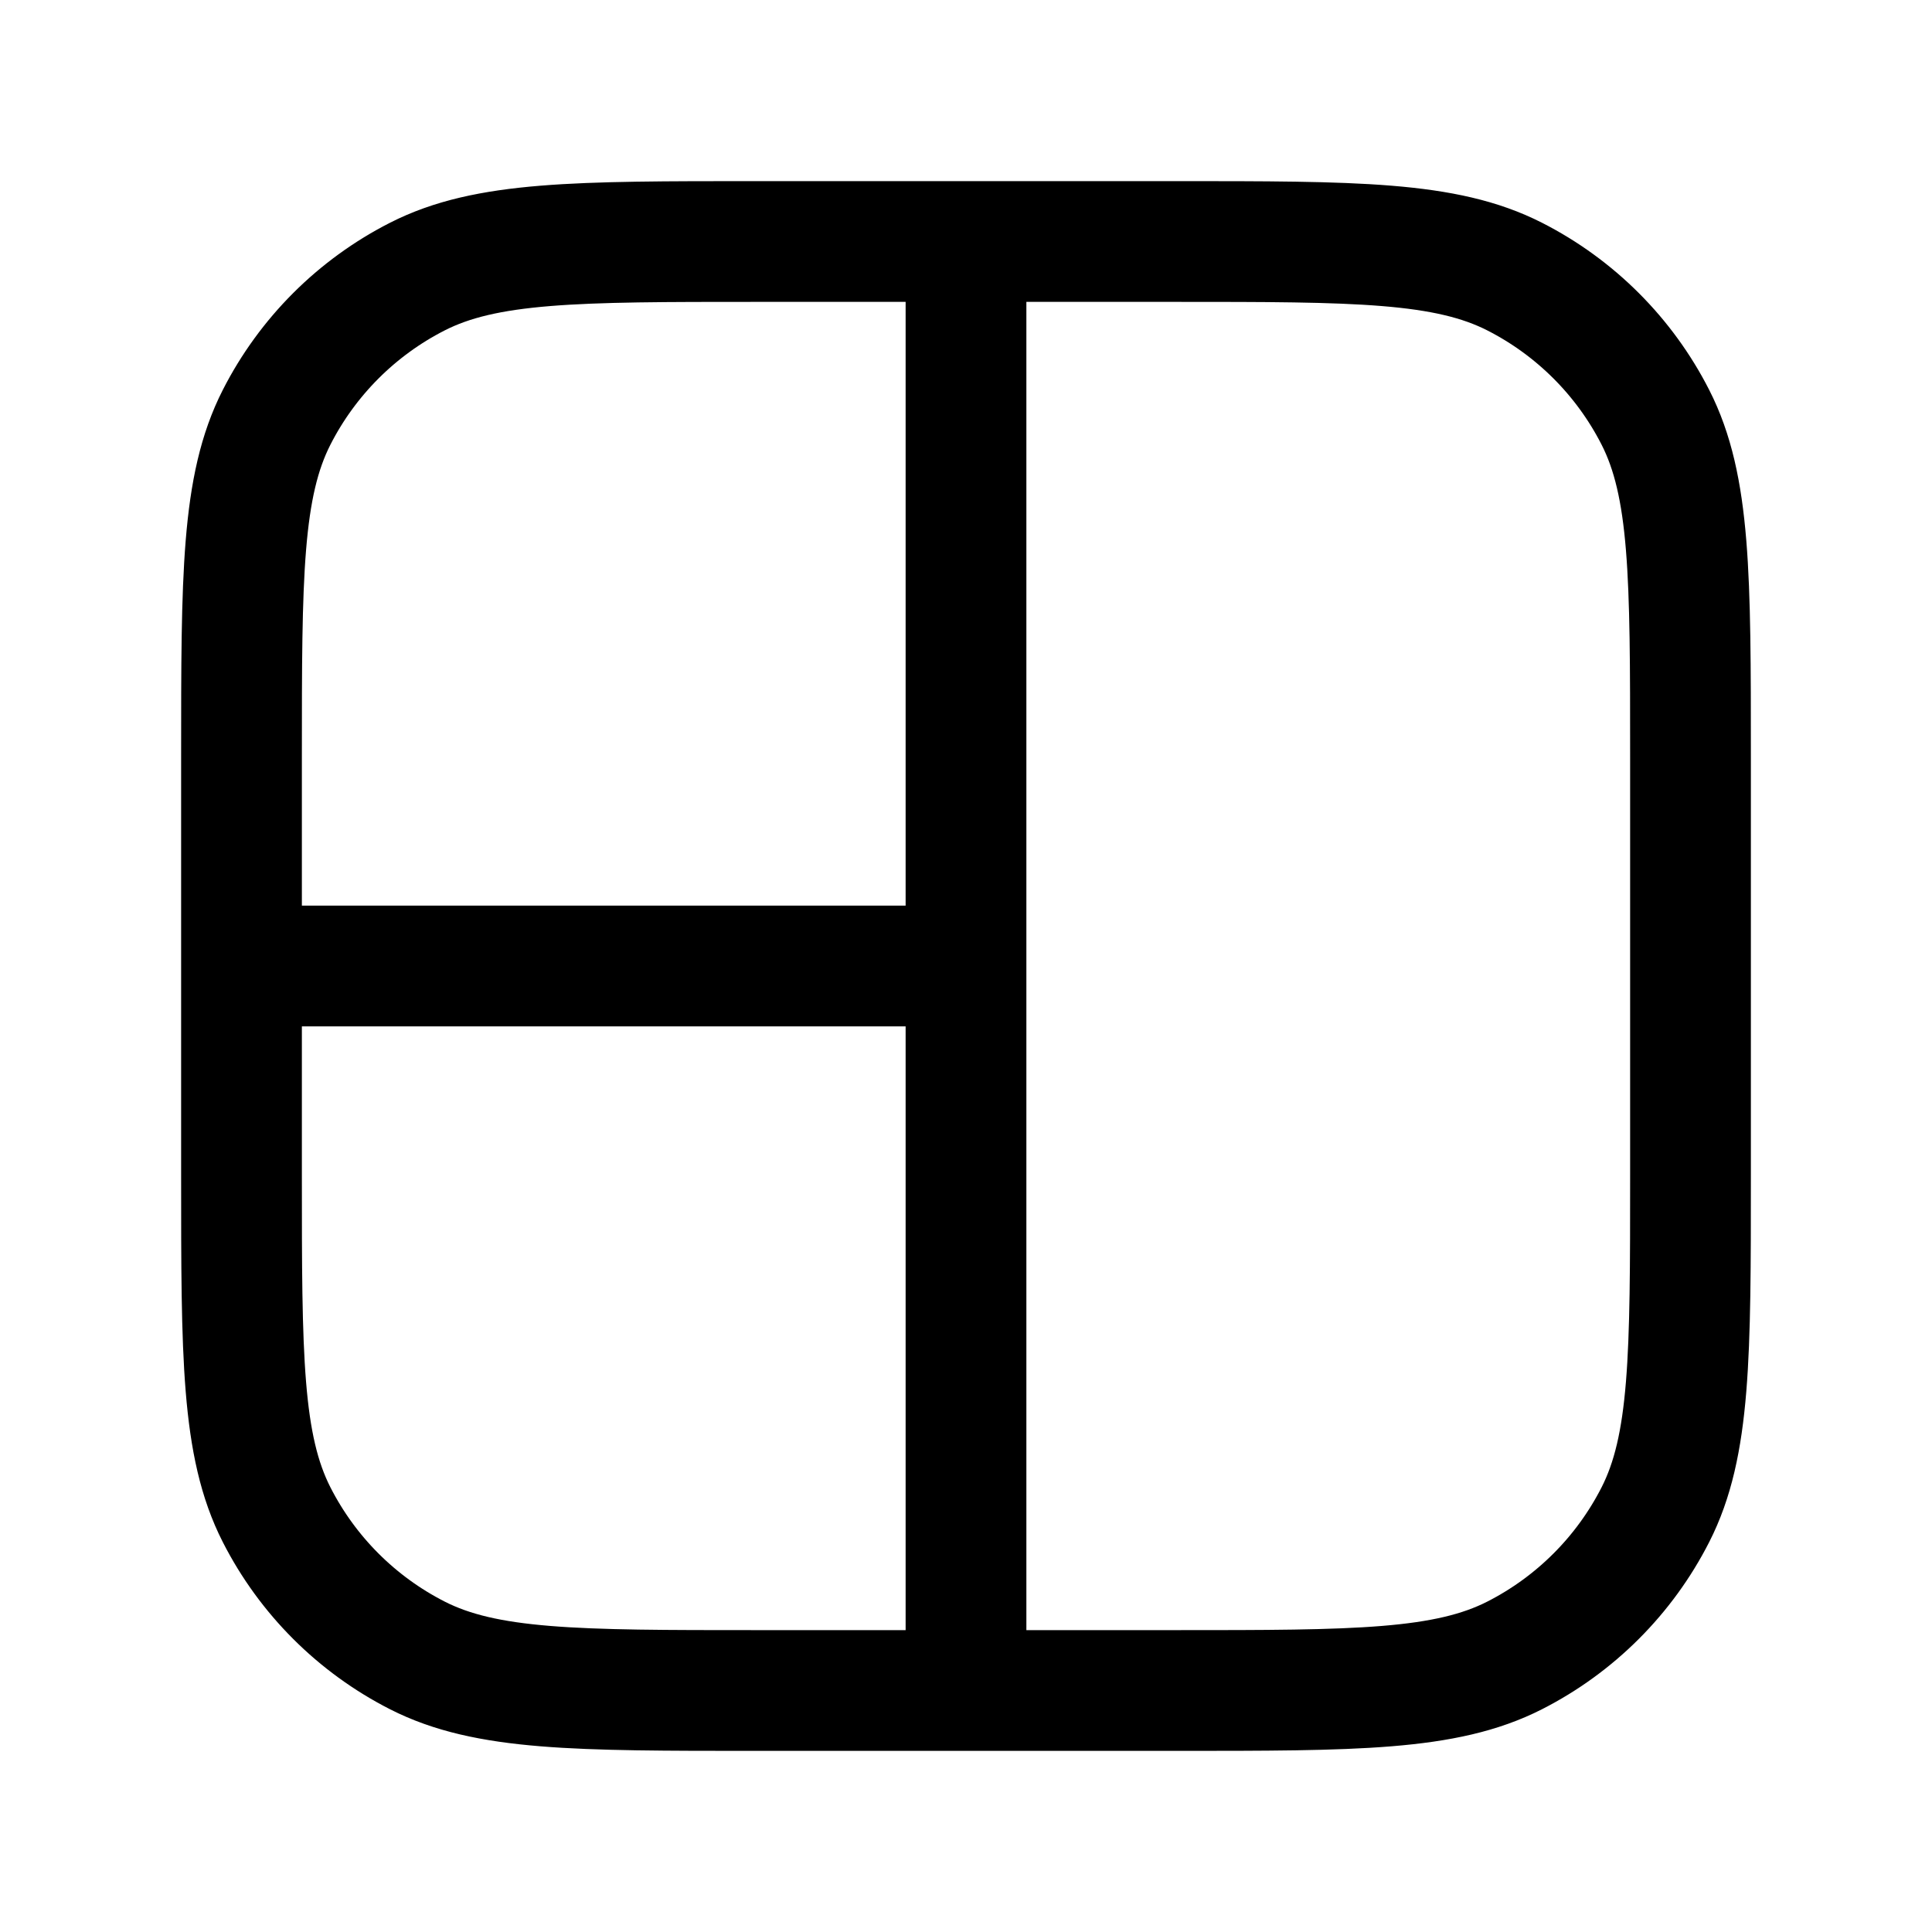
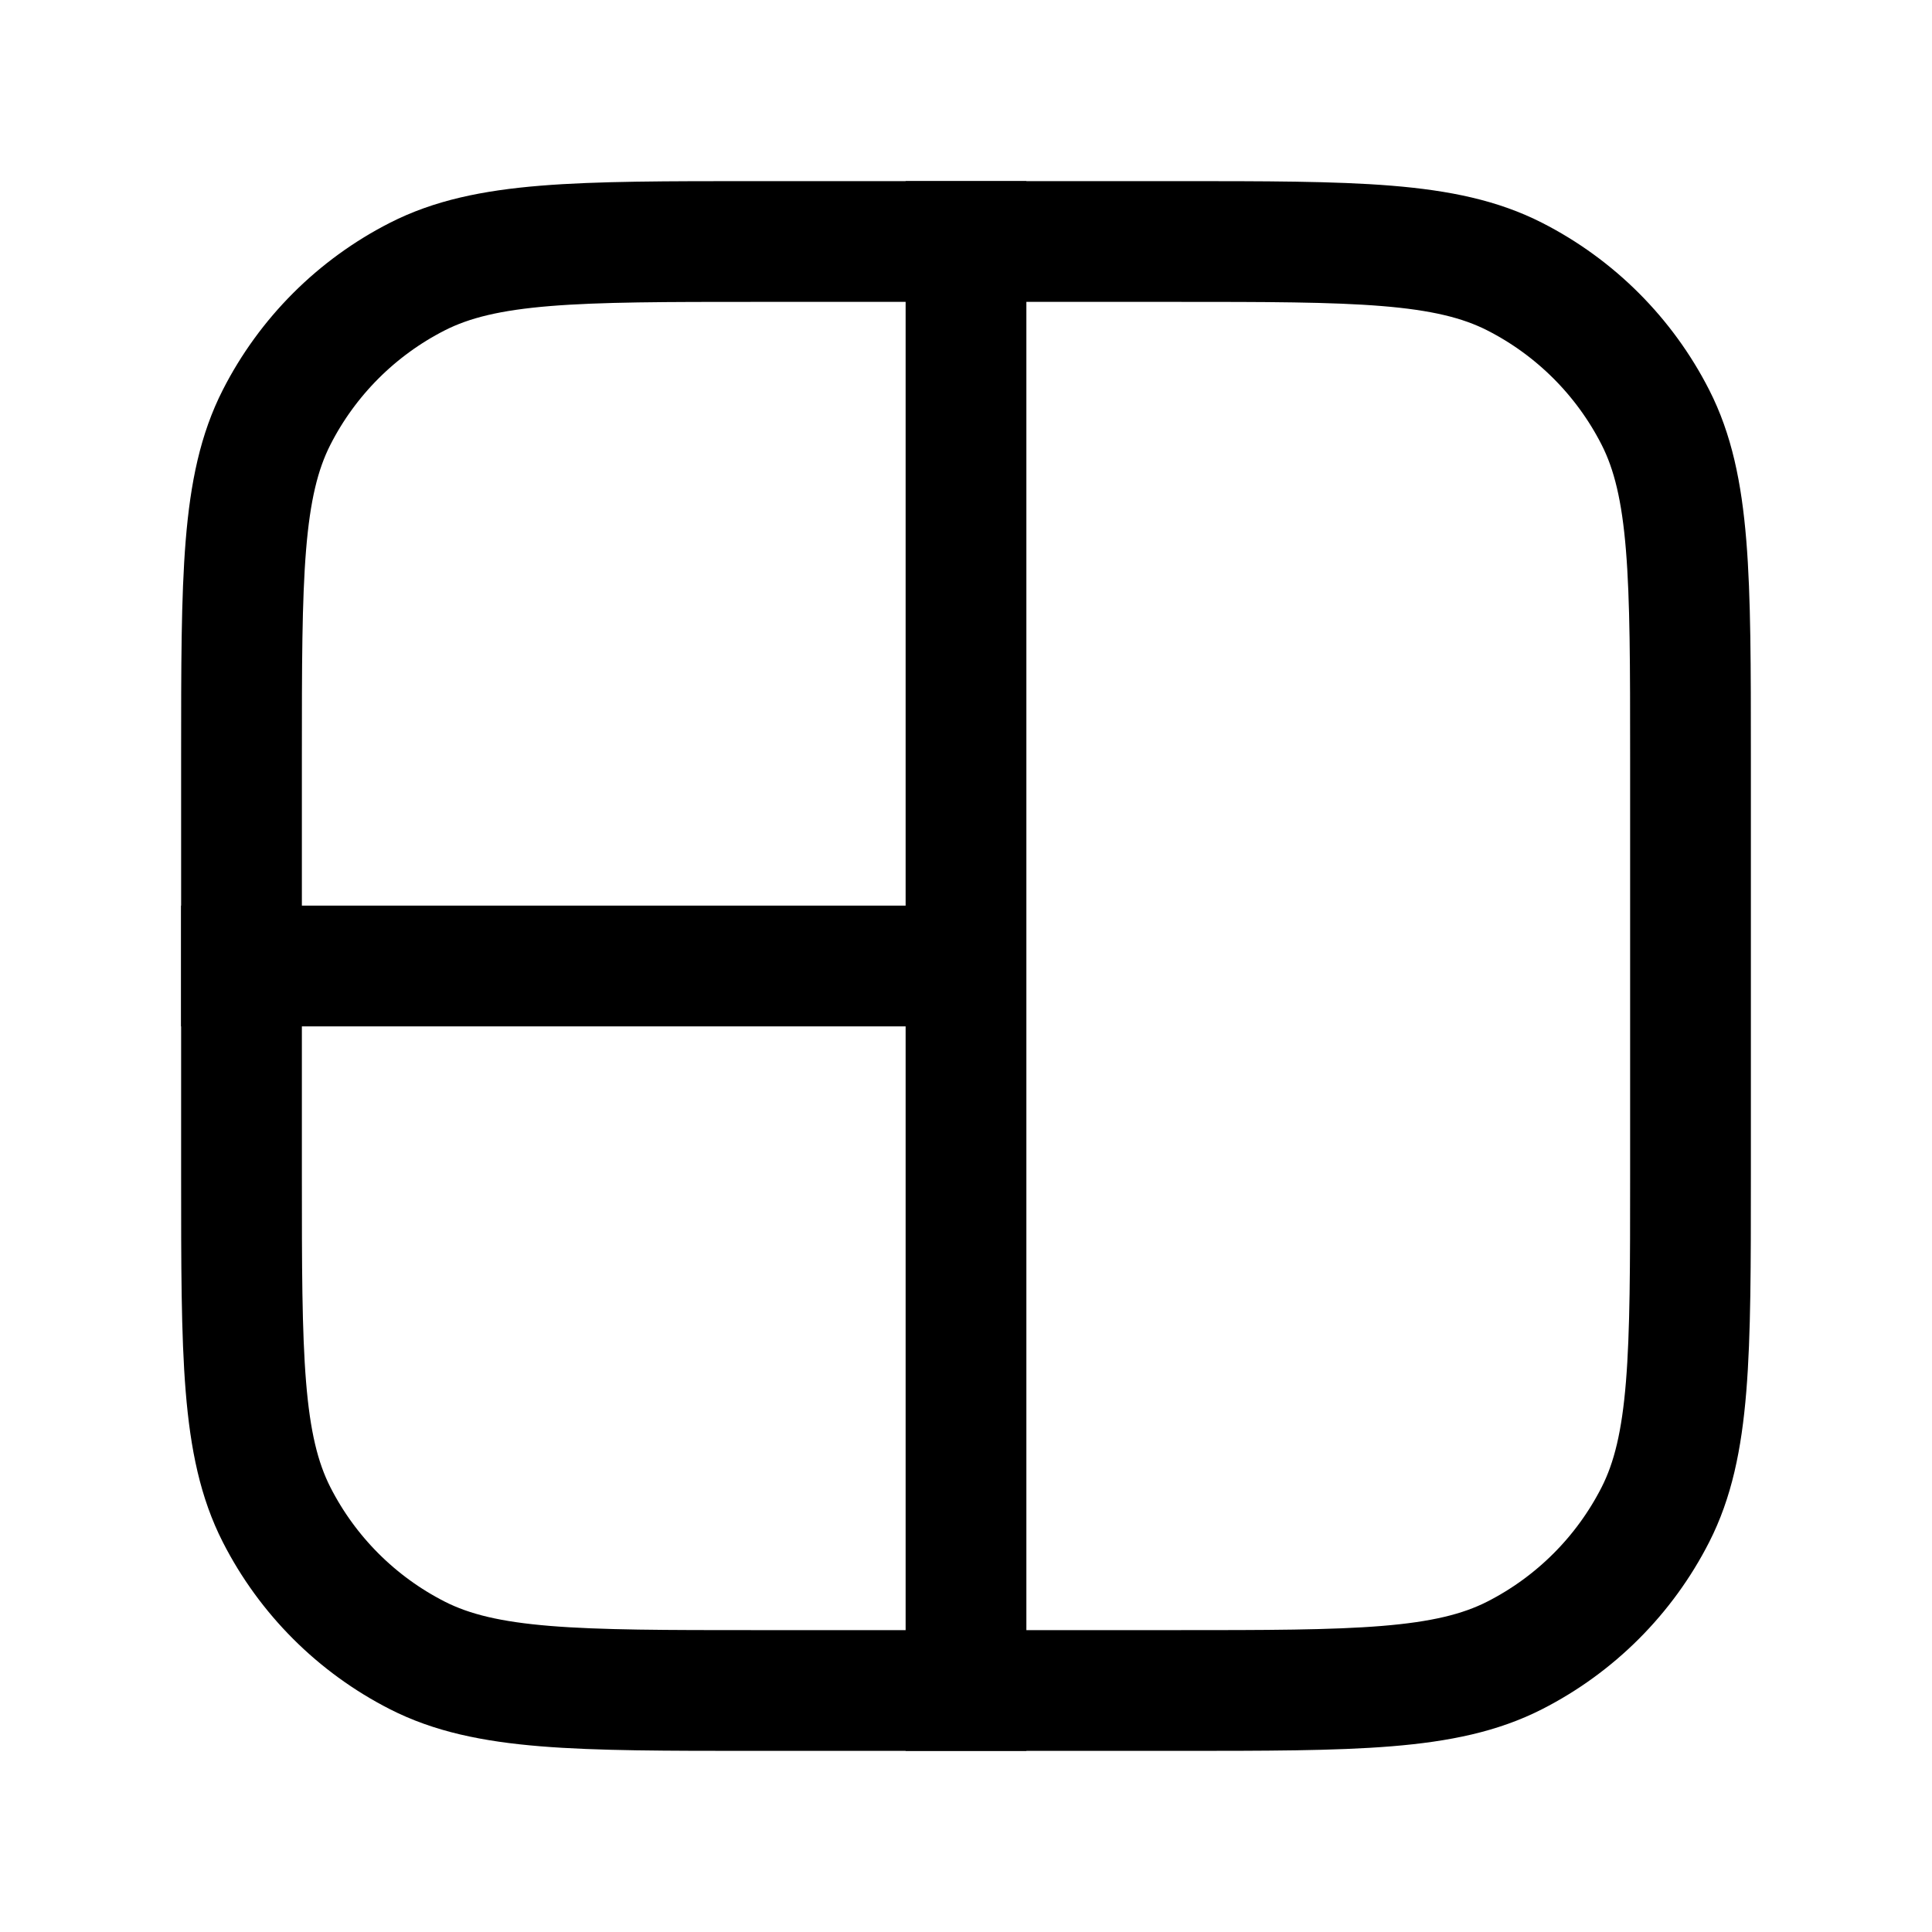
<svg xmlns="http://www.w3.org/2000/svg" width="24" height="24" fill="none" viewBox="0 0 24 24" stroke-width="1.5" stroke="currentColor" stroke-linecap="round" stroke-linejoin="round">
-   <path d="M12 3v18m0-9H3m0-2.6c0-2.24 0-3.36.436-4.216a4 4 0 0 1 1.748-1.748C6.04 3 7.16 3 9.4 3h5.2c2.24 0 3.36 0 4.216.436a4 4 0 0 1 1.748 1.748C21 6.04 21 7.16 21 9.4v5.2c0 2.24 0 3.36-.436 4.216a4 4 0 0 1-1.748 1.748C17.96 21 16.84 21 14.6 21H9.4c-2.24 0-3.36 0-4.216-.436a4 4 0 0 1-1.748-1.748C3 17.96 3 16.84 3 14.6z" />
+   <path d="M3 9.4c0-2.24 0-3.36.436-4.216a4 4 0 0 1 1.748-1.748C6.04 3 7.16 3 9.4 3h5.2c2.24 0 3.36 0 4.216.436a4 4 0 0 1 1.748 1.748C21 6.04 21 7.16 21 9.4v5.2c0 2.24 0 3.36-.436 4.216a4 4 0 0 1-1.748 1.748C17.96 21 16.84 21 14.6 21H9.4c-2.24 0-3.36 0-4.216-.436a4 4 0 0 1-1.748-1.748C3 17.96 3 16.84 3 14.6z" />
+   <path stroke-linecap="square" d="M12 3v18m0-9H3" />
</svg>
